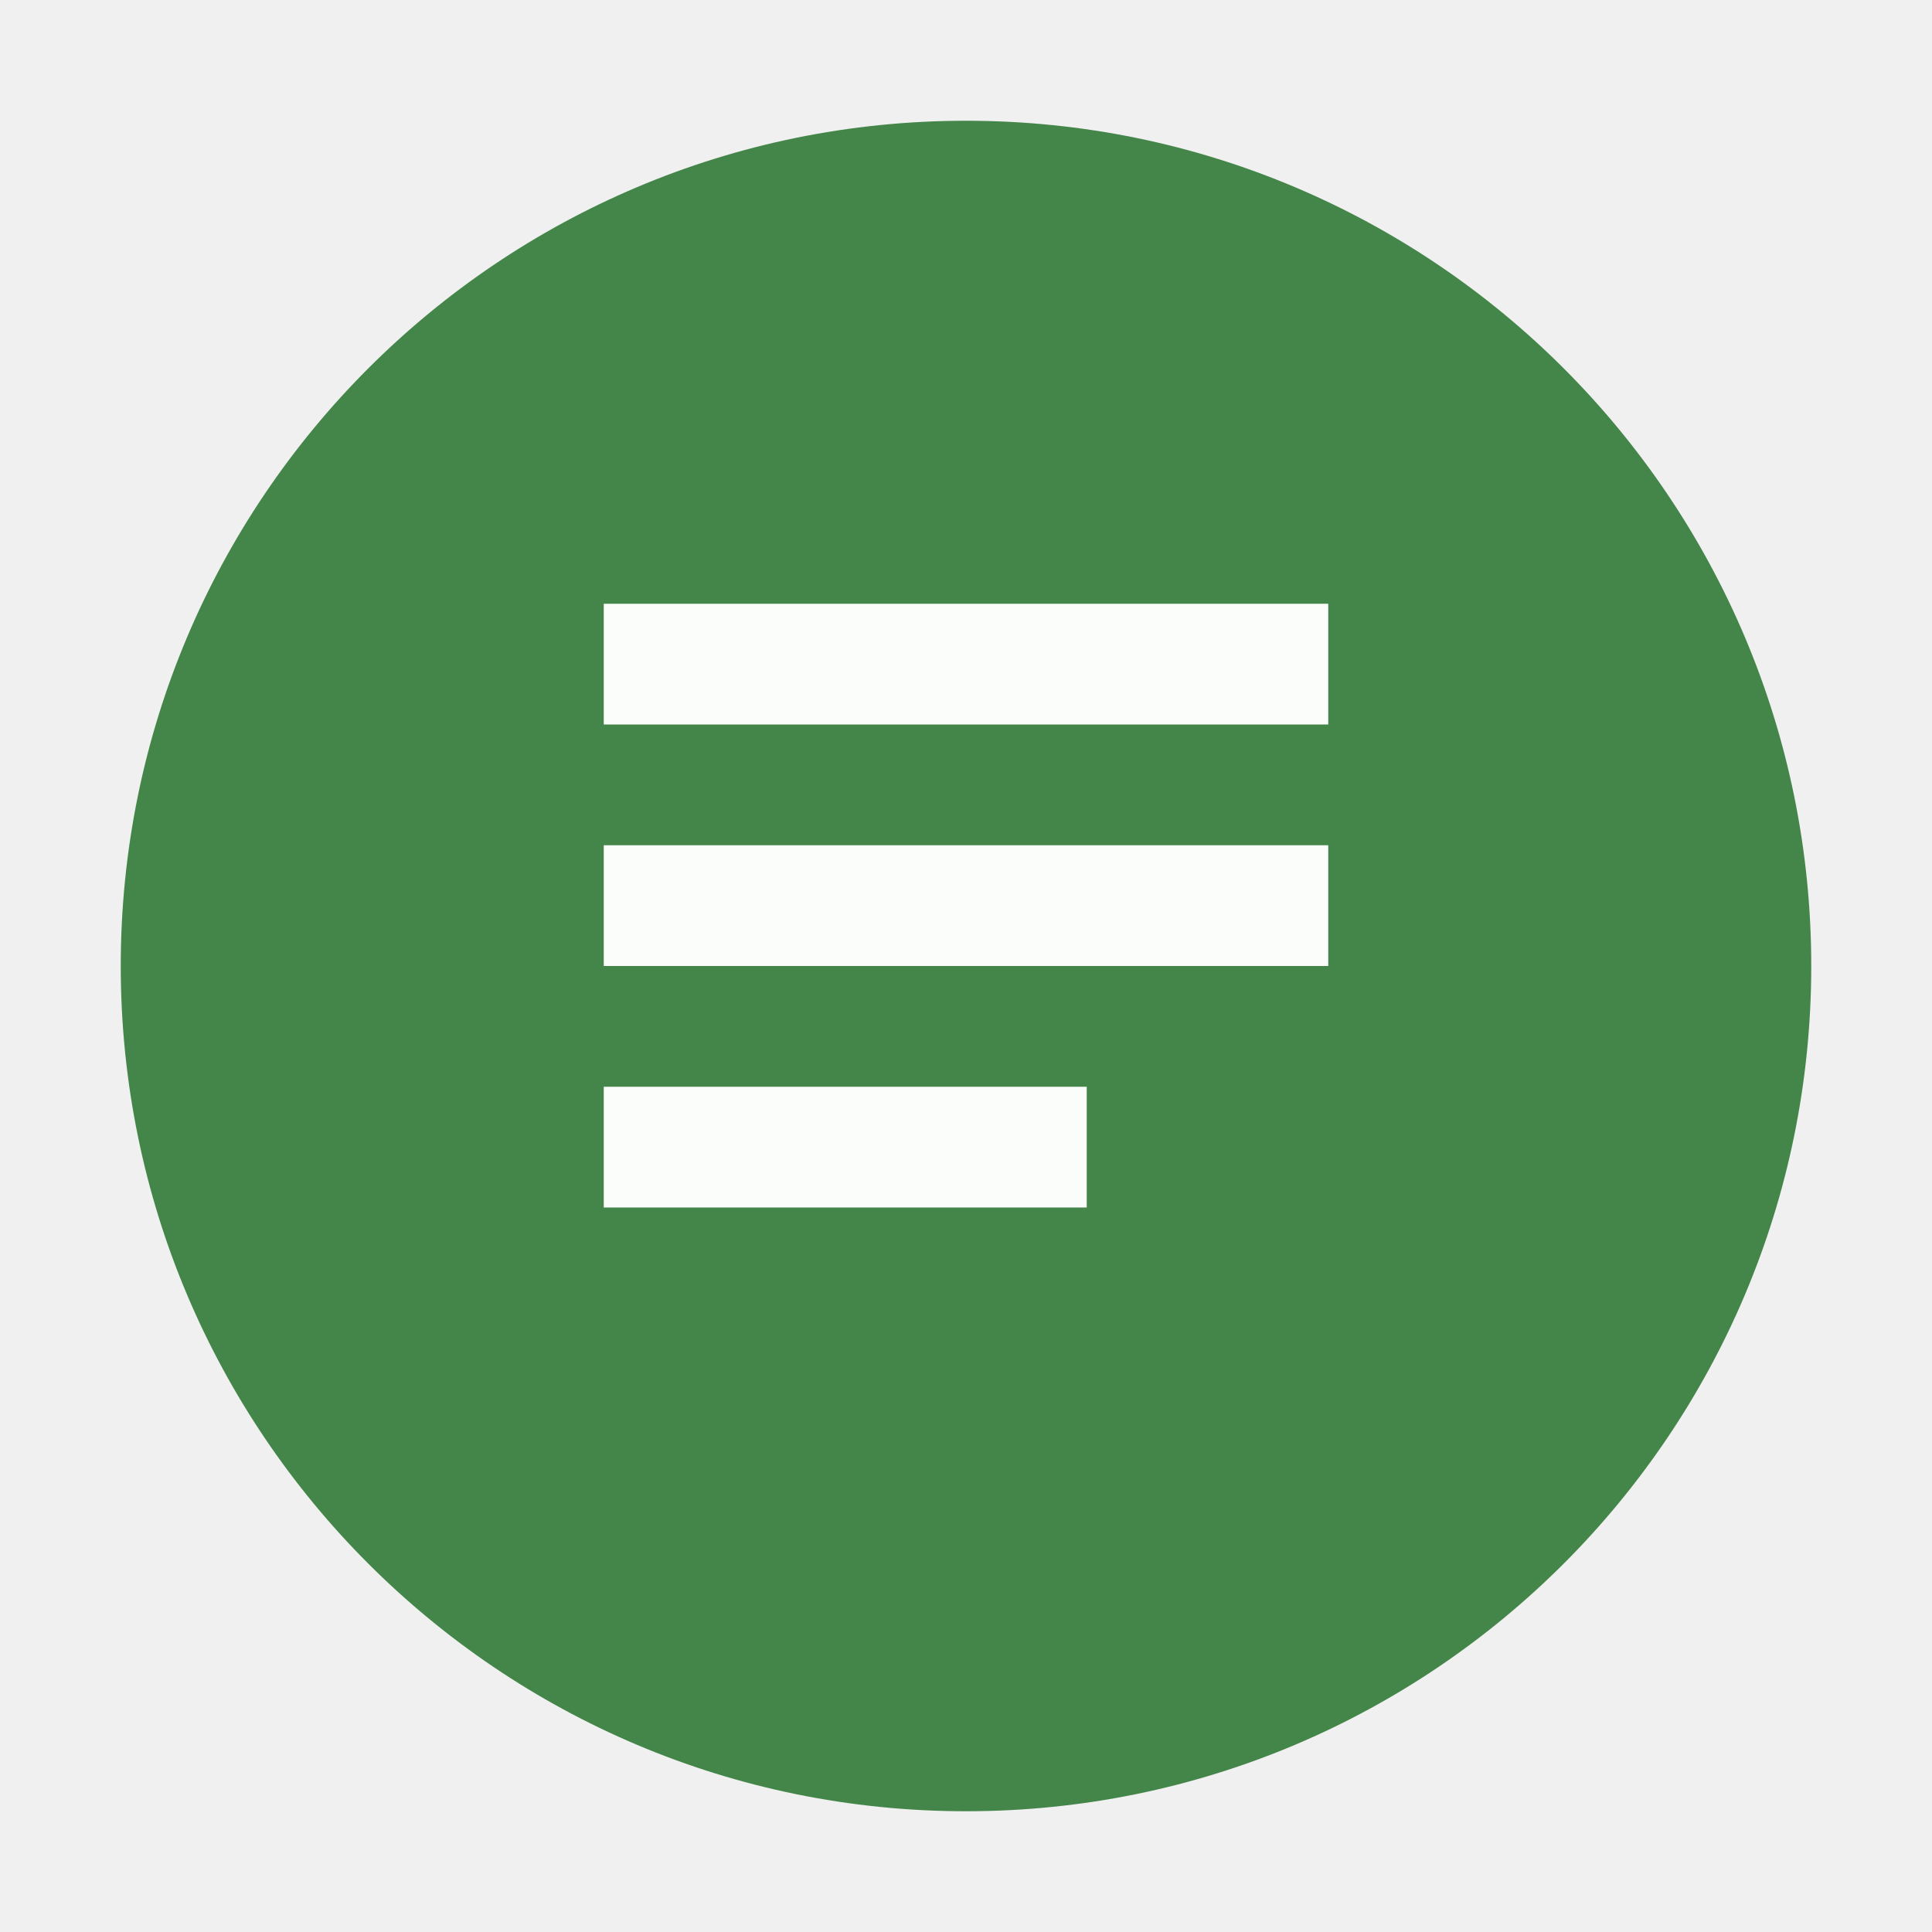
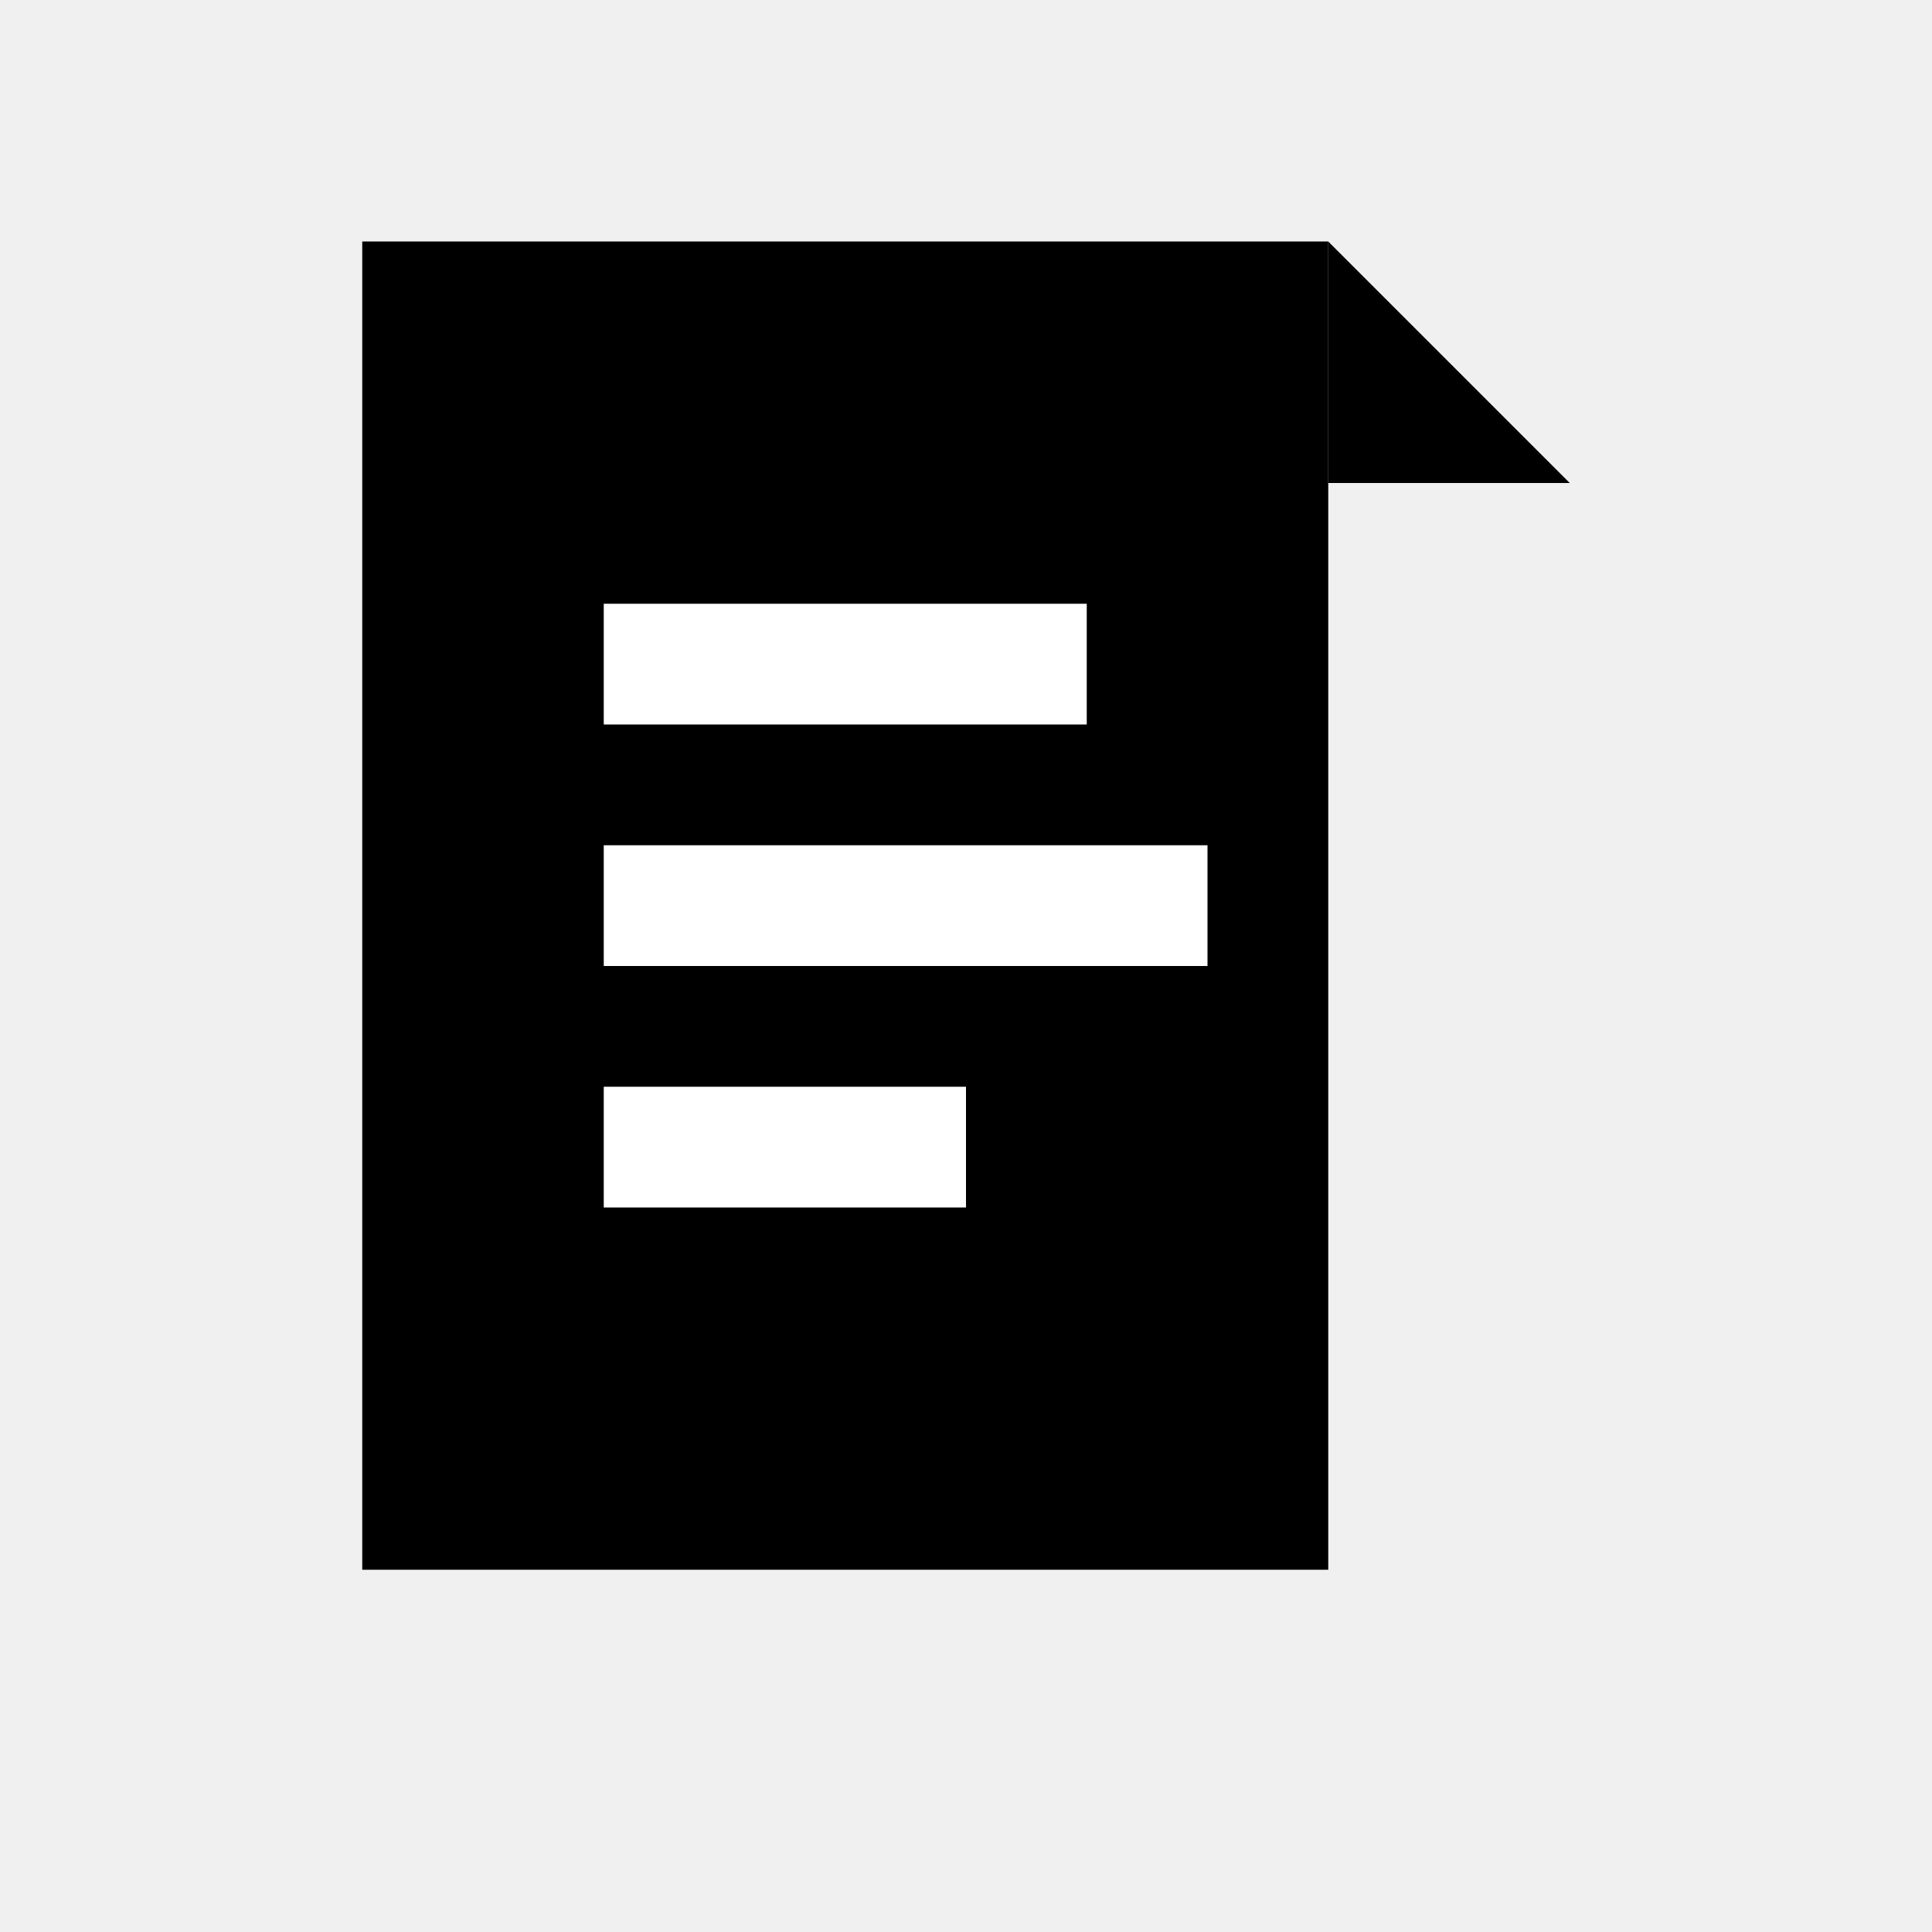
<svg xmlns="http://www.w3.org/2000/svg" width="16" height="16" viewBox="0 0 16 16">
-   <circle cx="8" cy="8" r="7" fill="#448649" />
-   <rect x="5" y="5" width="6" height="1" fill="#FBFDFB" />
-   <rect x="5" y="7" width="6" height="1" fill="#FBFDFB" />
-   <rect x="5" y="9" width="4" height="1" fill="#FBFDFB" />
+   <rect x="3" y="2" width="8" height="11" fill="black" />
+   <path d="M 11 2 L 13 4 L 11 4 Z" fill="black" />
+   <rect x="5" y="5" width="4" height="1" fill="white" />
+   <rect x="5" y="7" width="5" height="1" fill="white" />
+   <rect x="5" y="9" width="3" height="1" fill="white" />
</svg>
